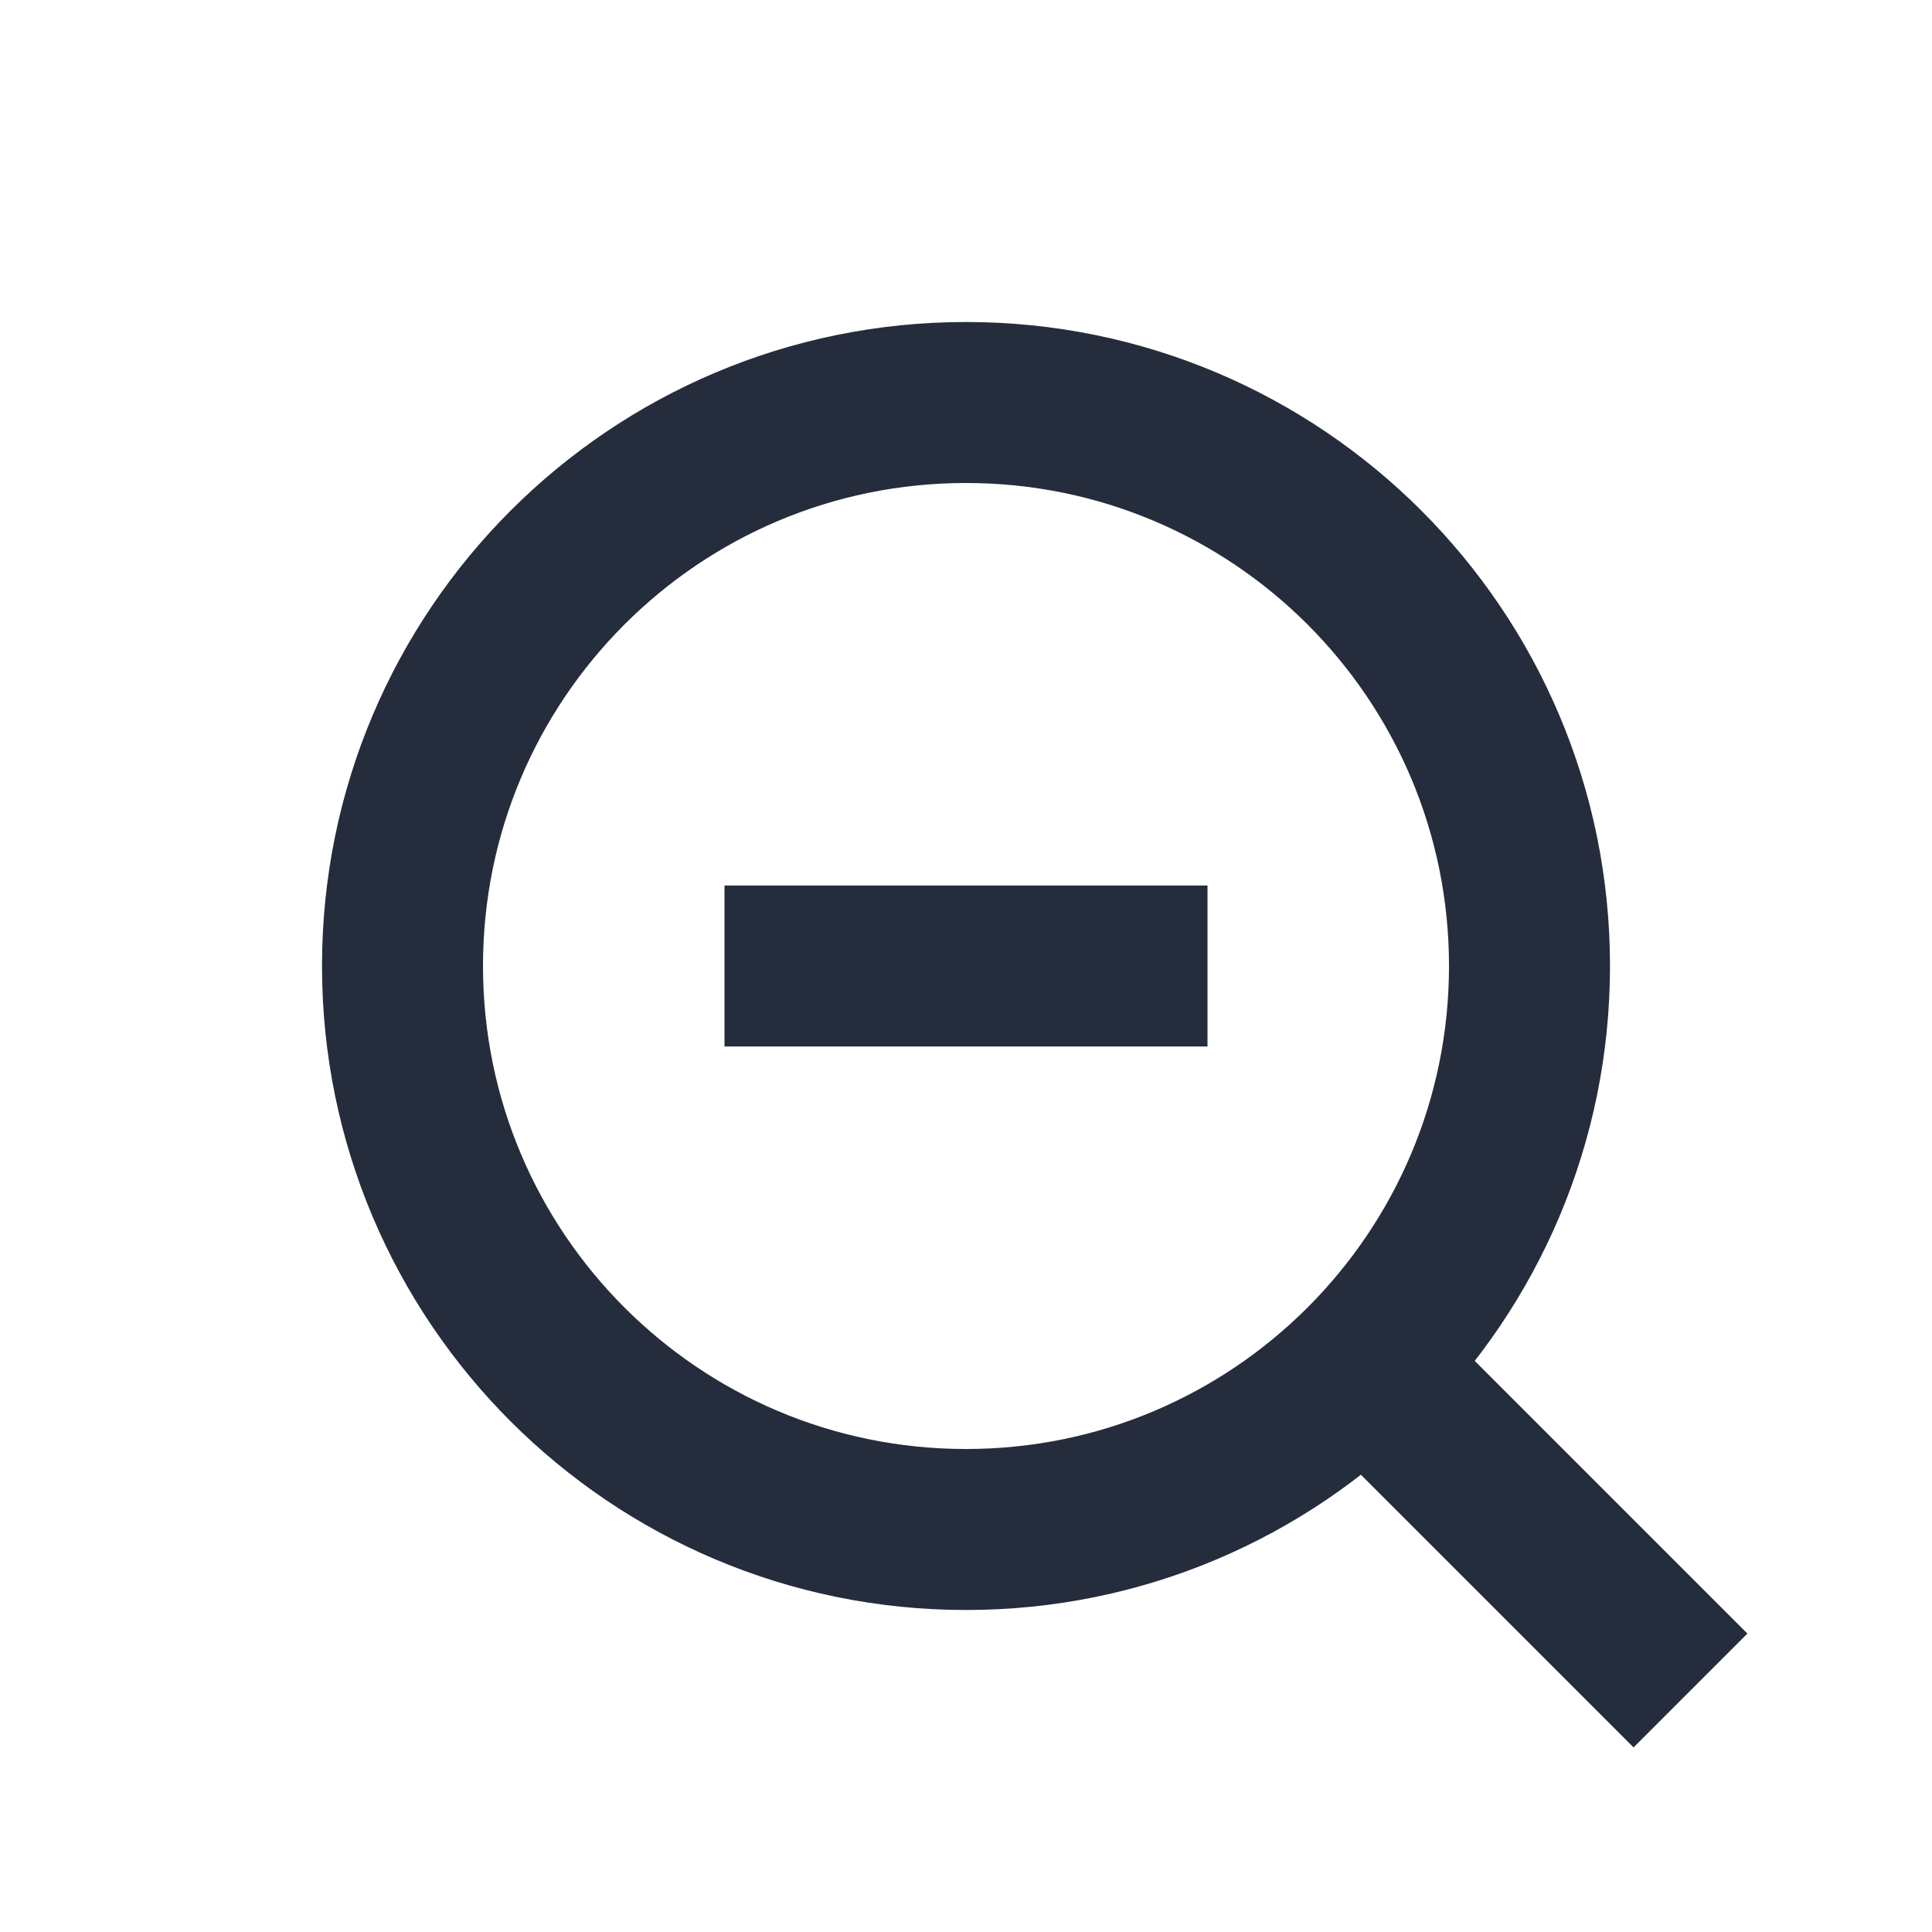
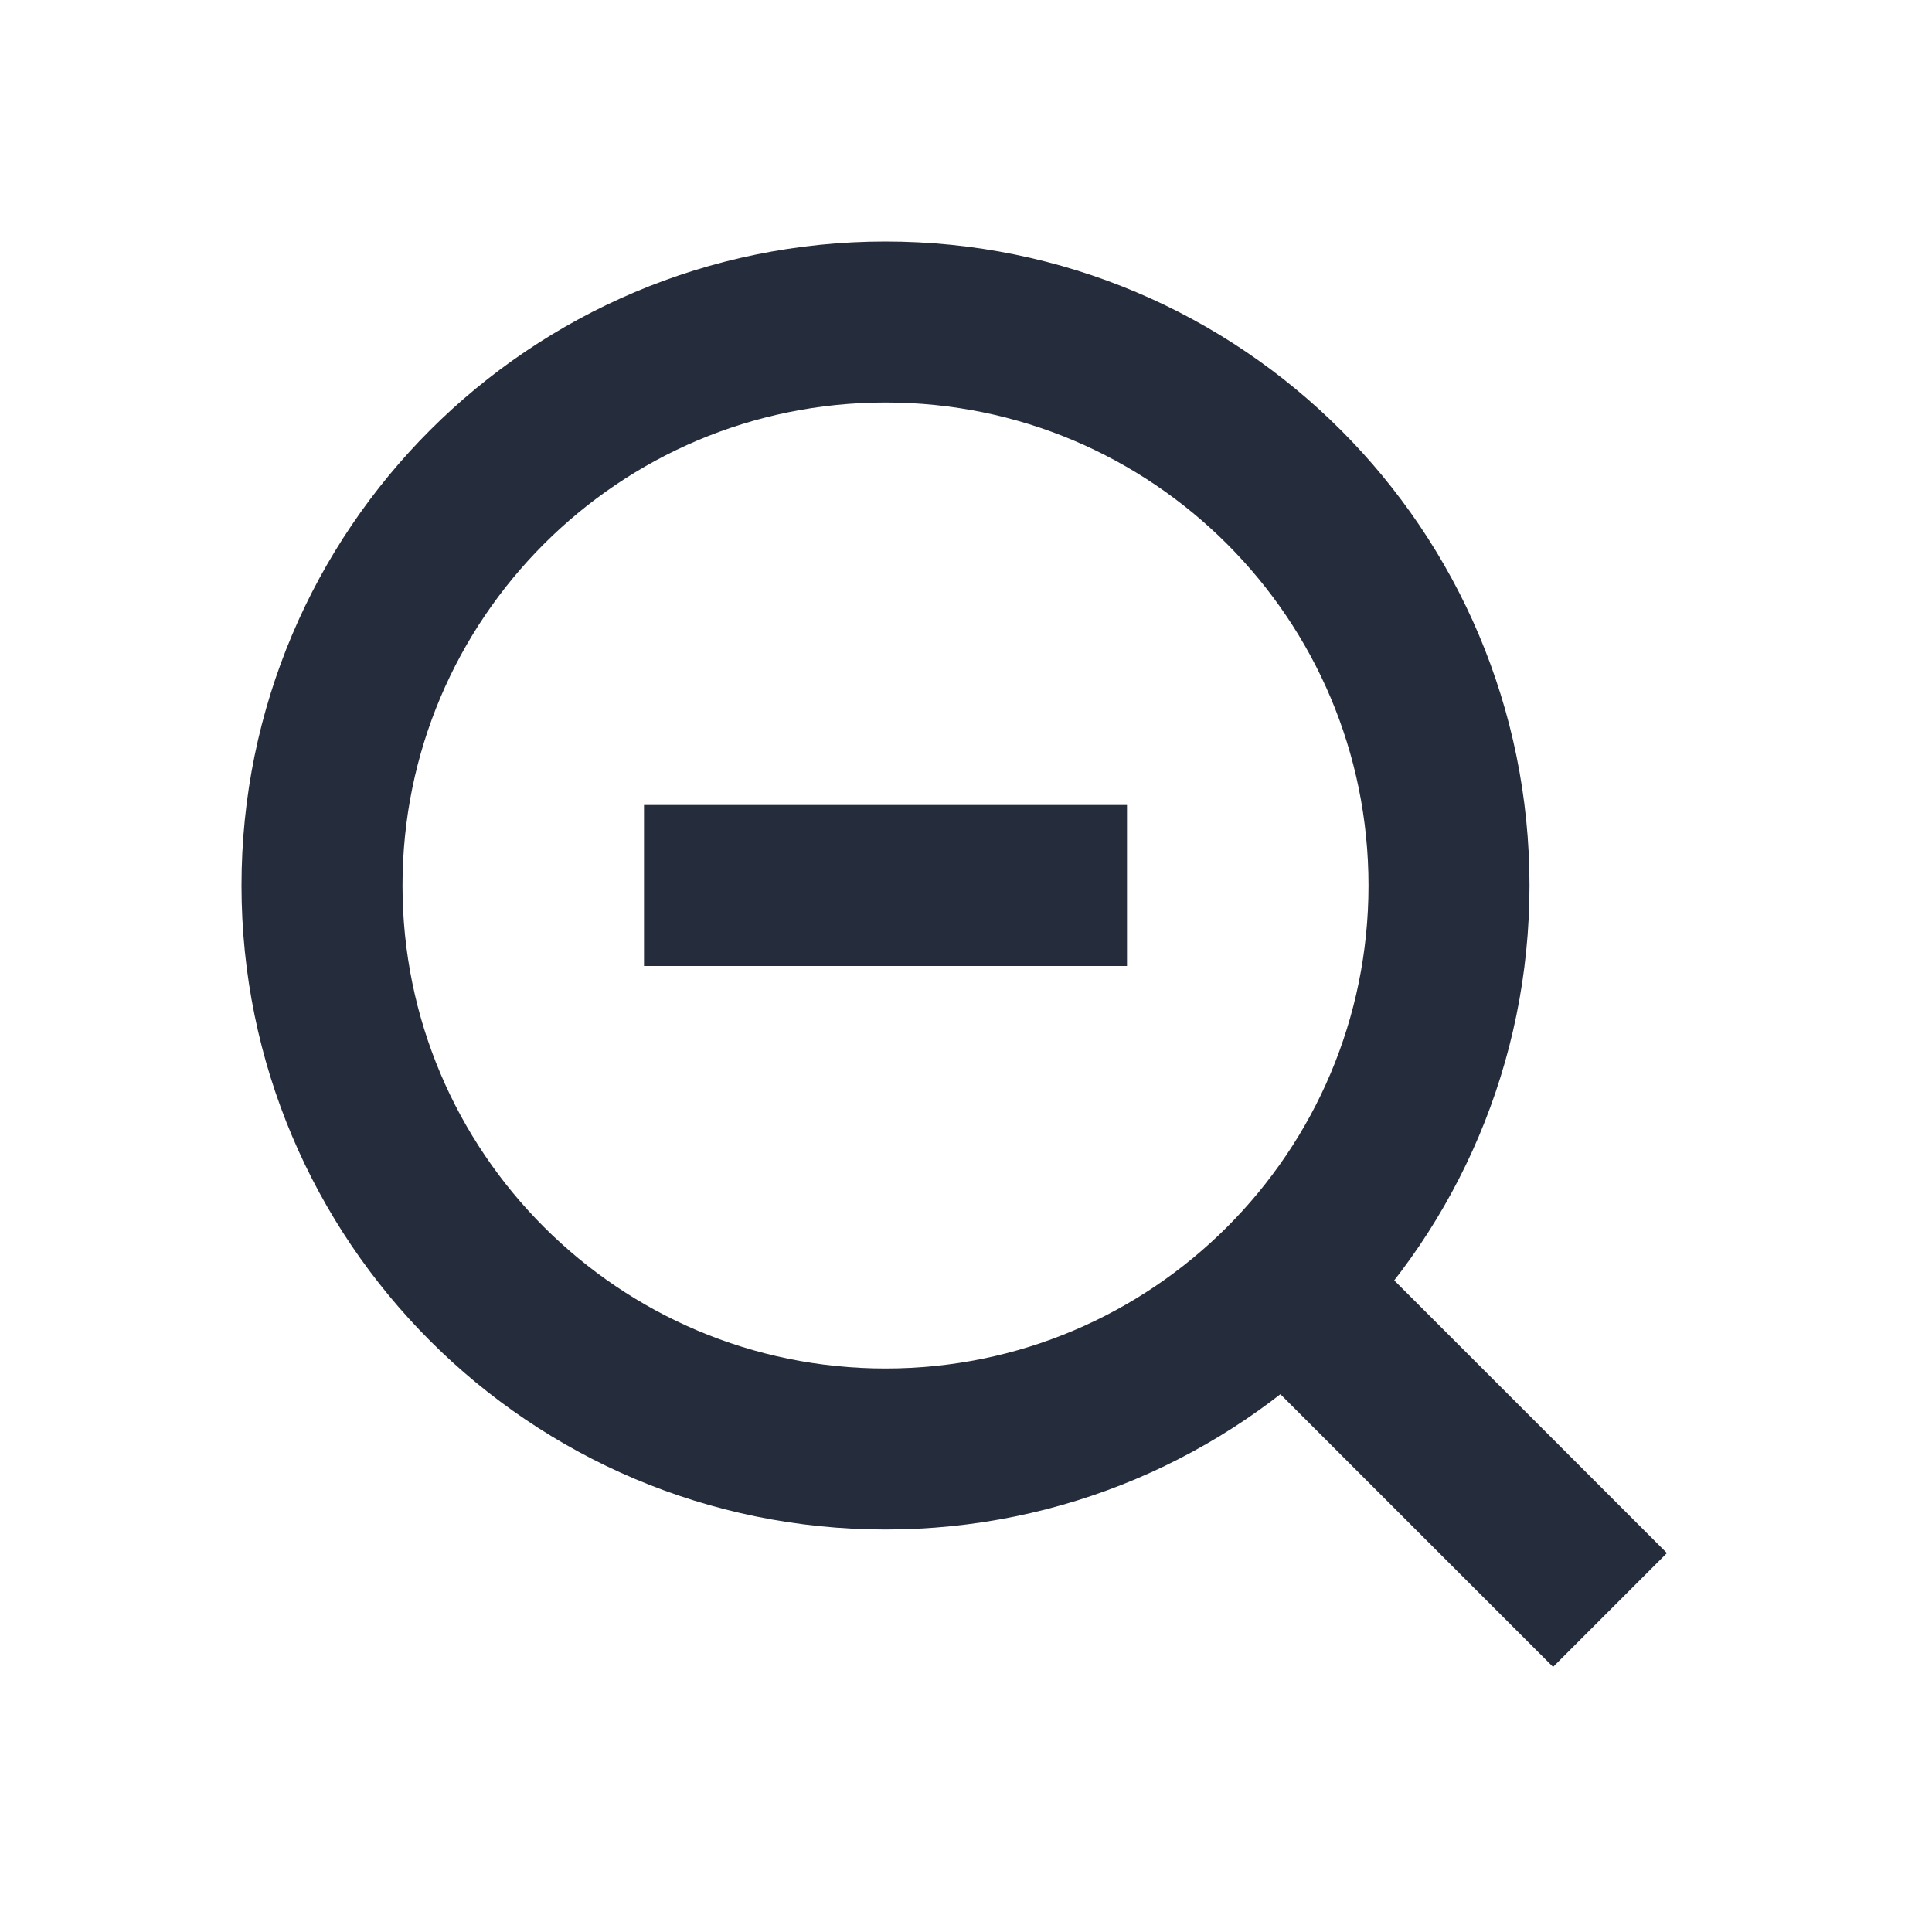
<svg xmlns="http://www.w3.org/2000/svg" width="24" height="24" viewBox="0 0 24 24" fill="none">
-   <circle cx="12" cy="12" r="7" stroke="#252C3C" stroke-width="2" stroke-linejoin="round" />
-   <path d="M17 17L21 21" stroke="#252C3C" stroke-width="2" />
-   <path d="M9 12H15" stroke="#252C3C" stroke-width="2" />
+   <circle cx="11" cy="11" r="7" stroke="#252C3C" stroke-width="2" stroke-linejoin="round" />
+   <path d="M16 16L20 20" stroke="#252C3C" stroke-width="2" />
+   <path d="M8 11H14" stroke="#252C3C" stroke-width="2" />
</svg>
